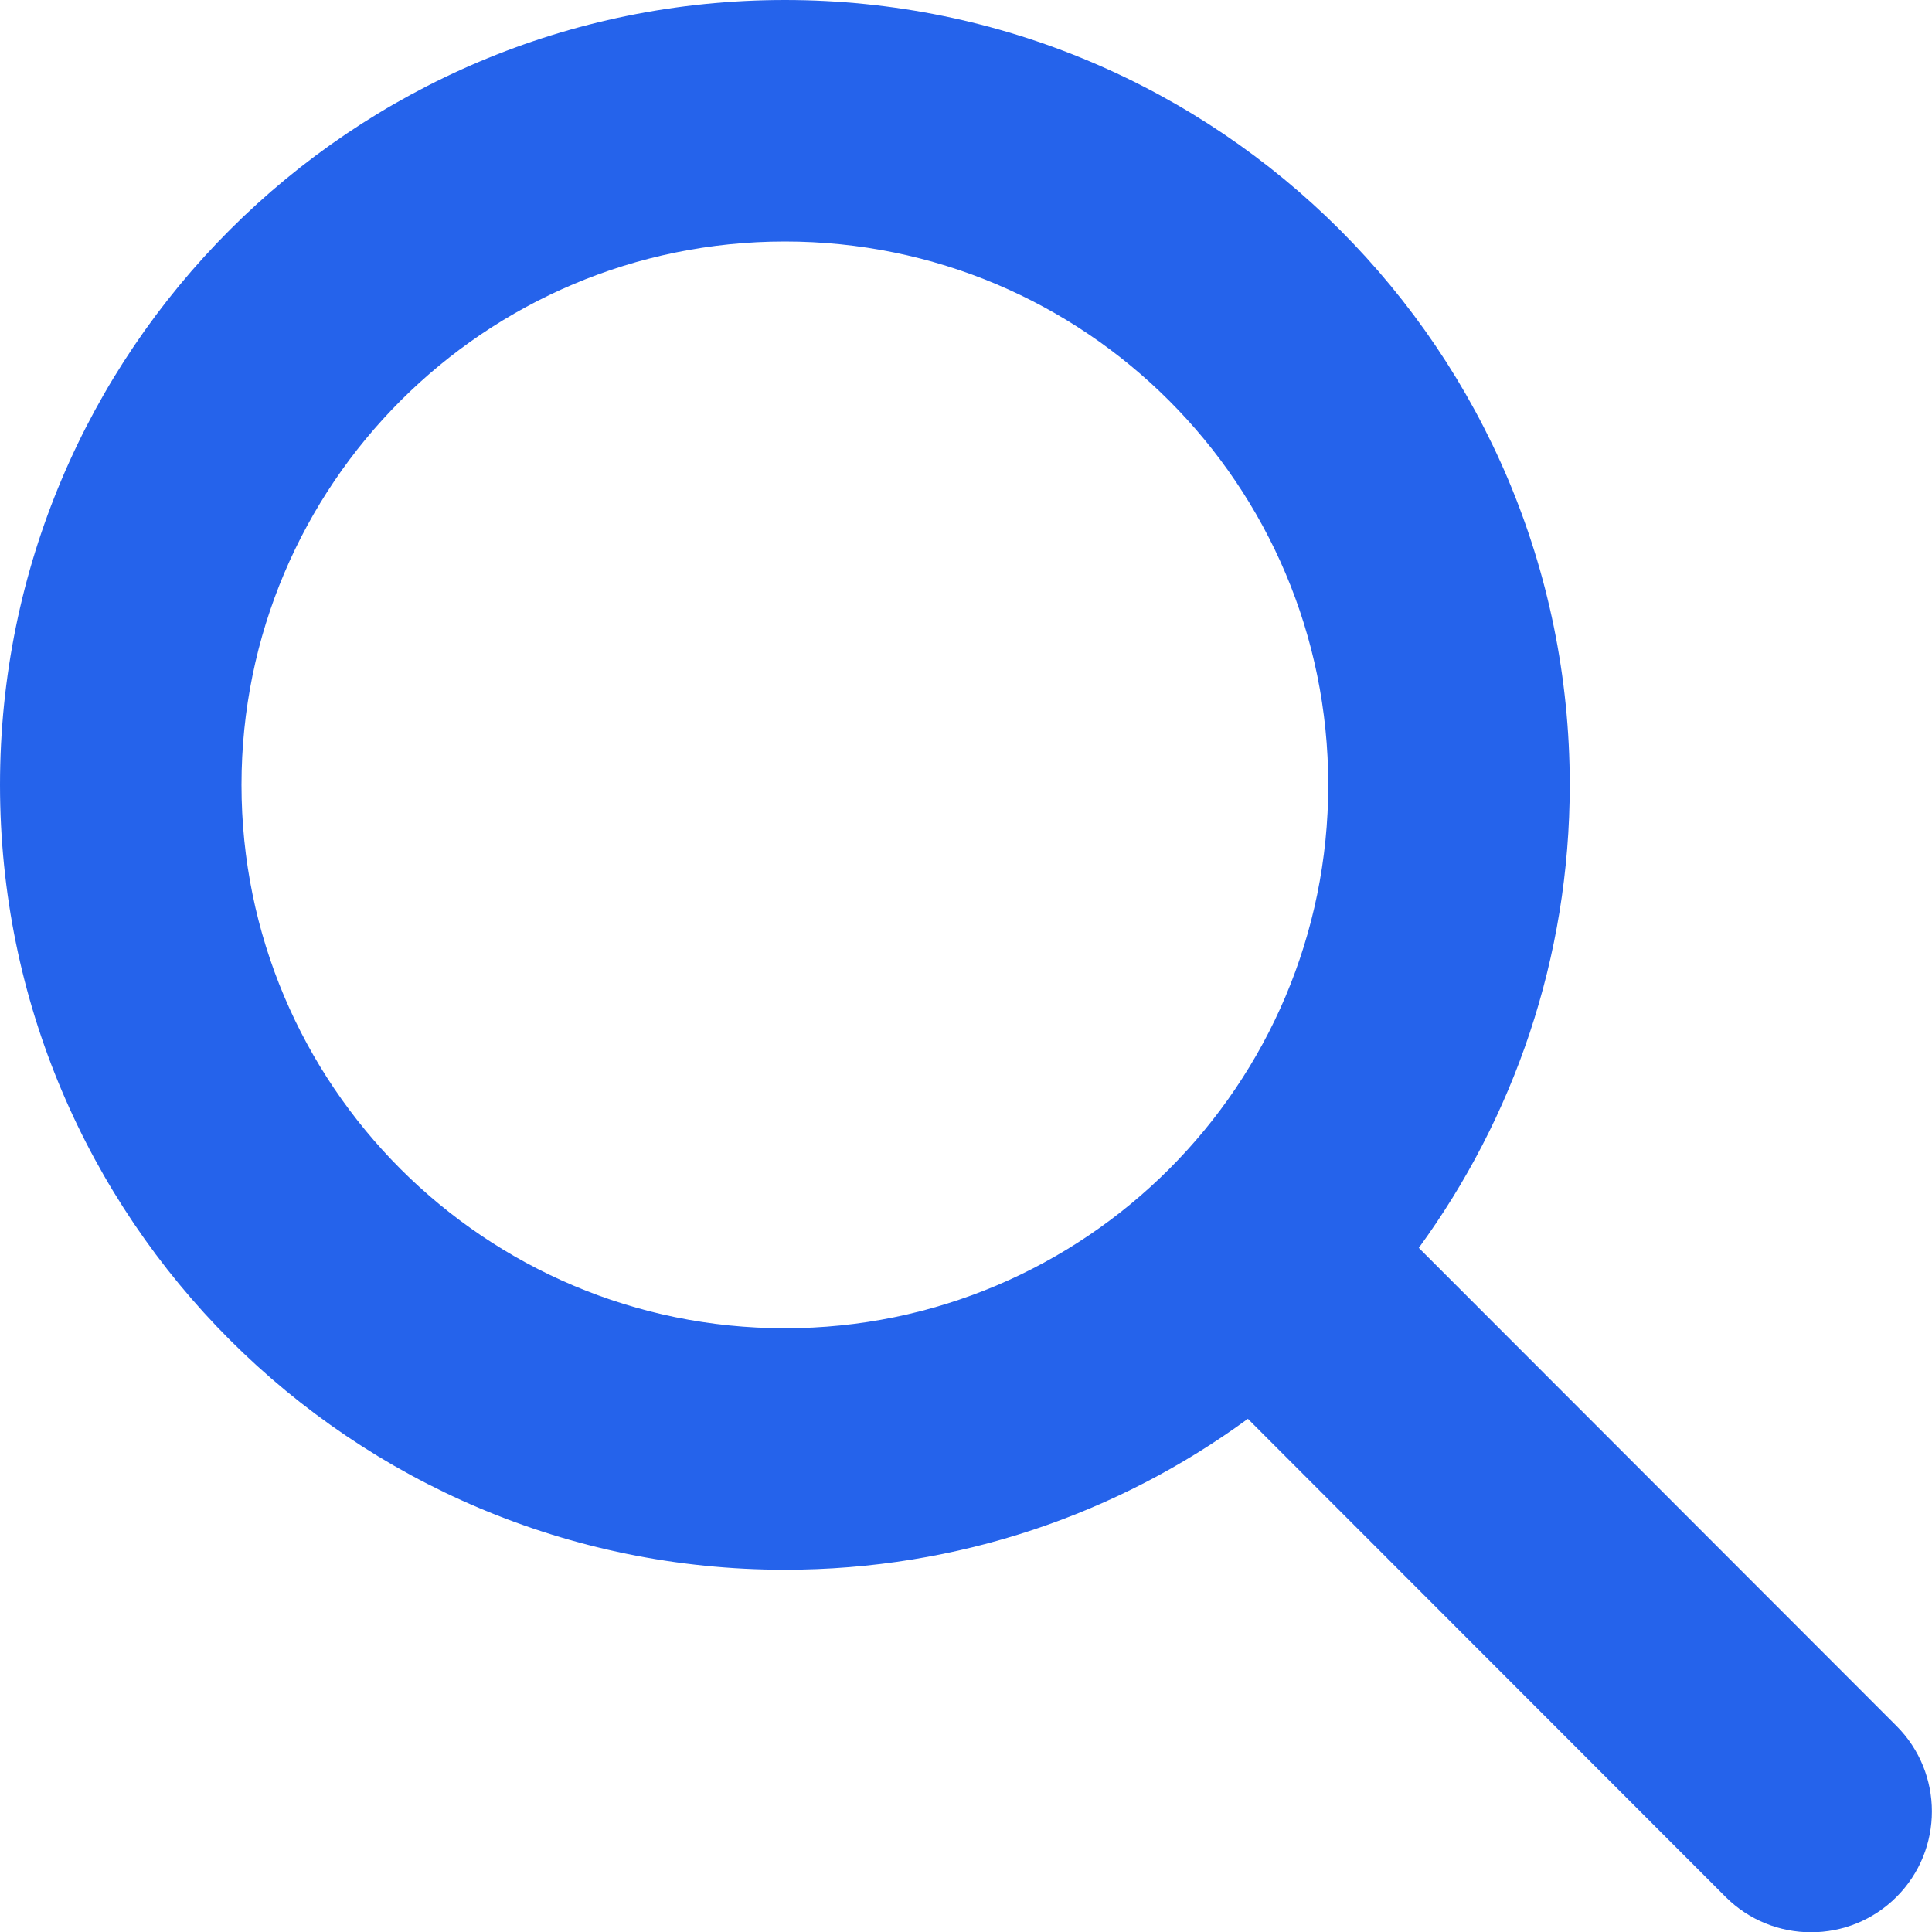
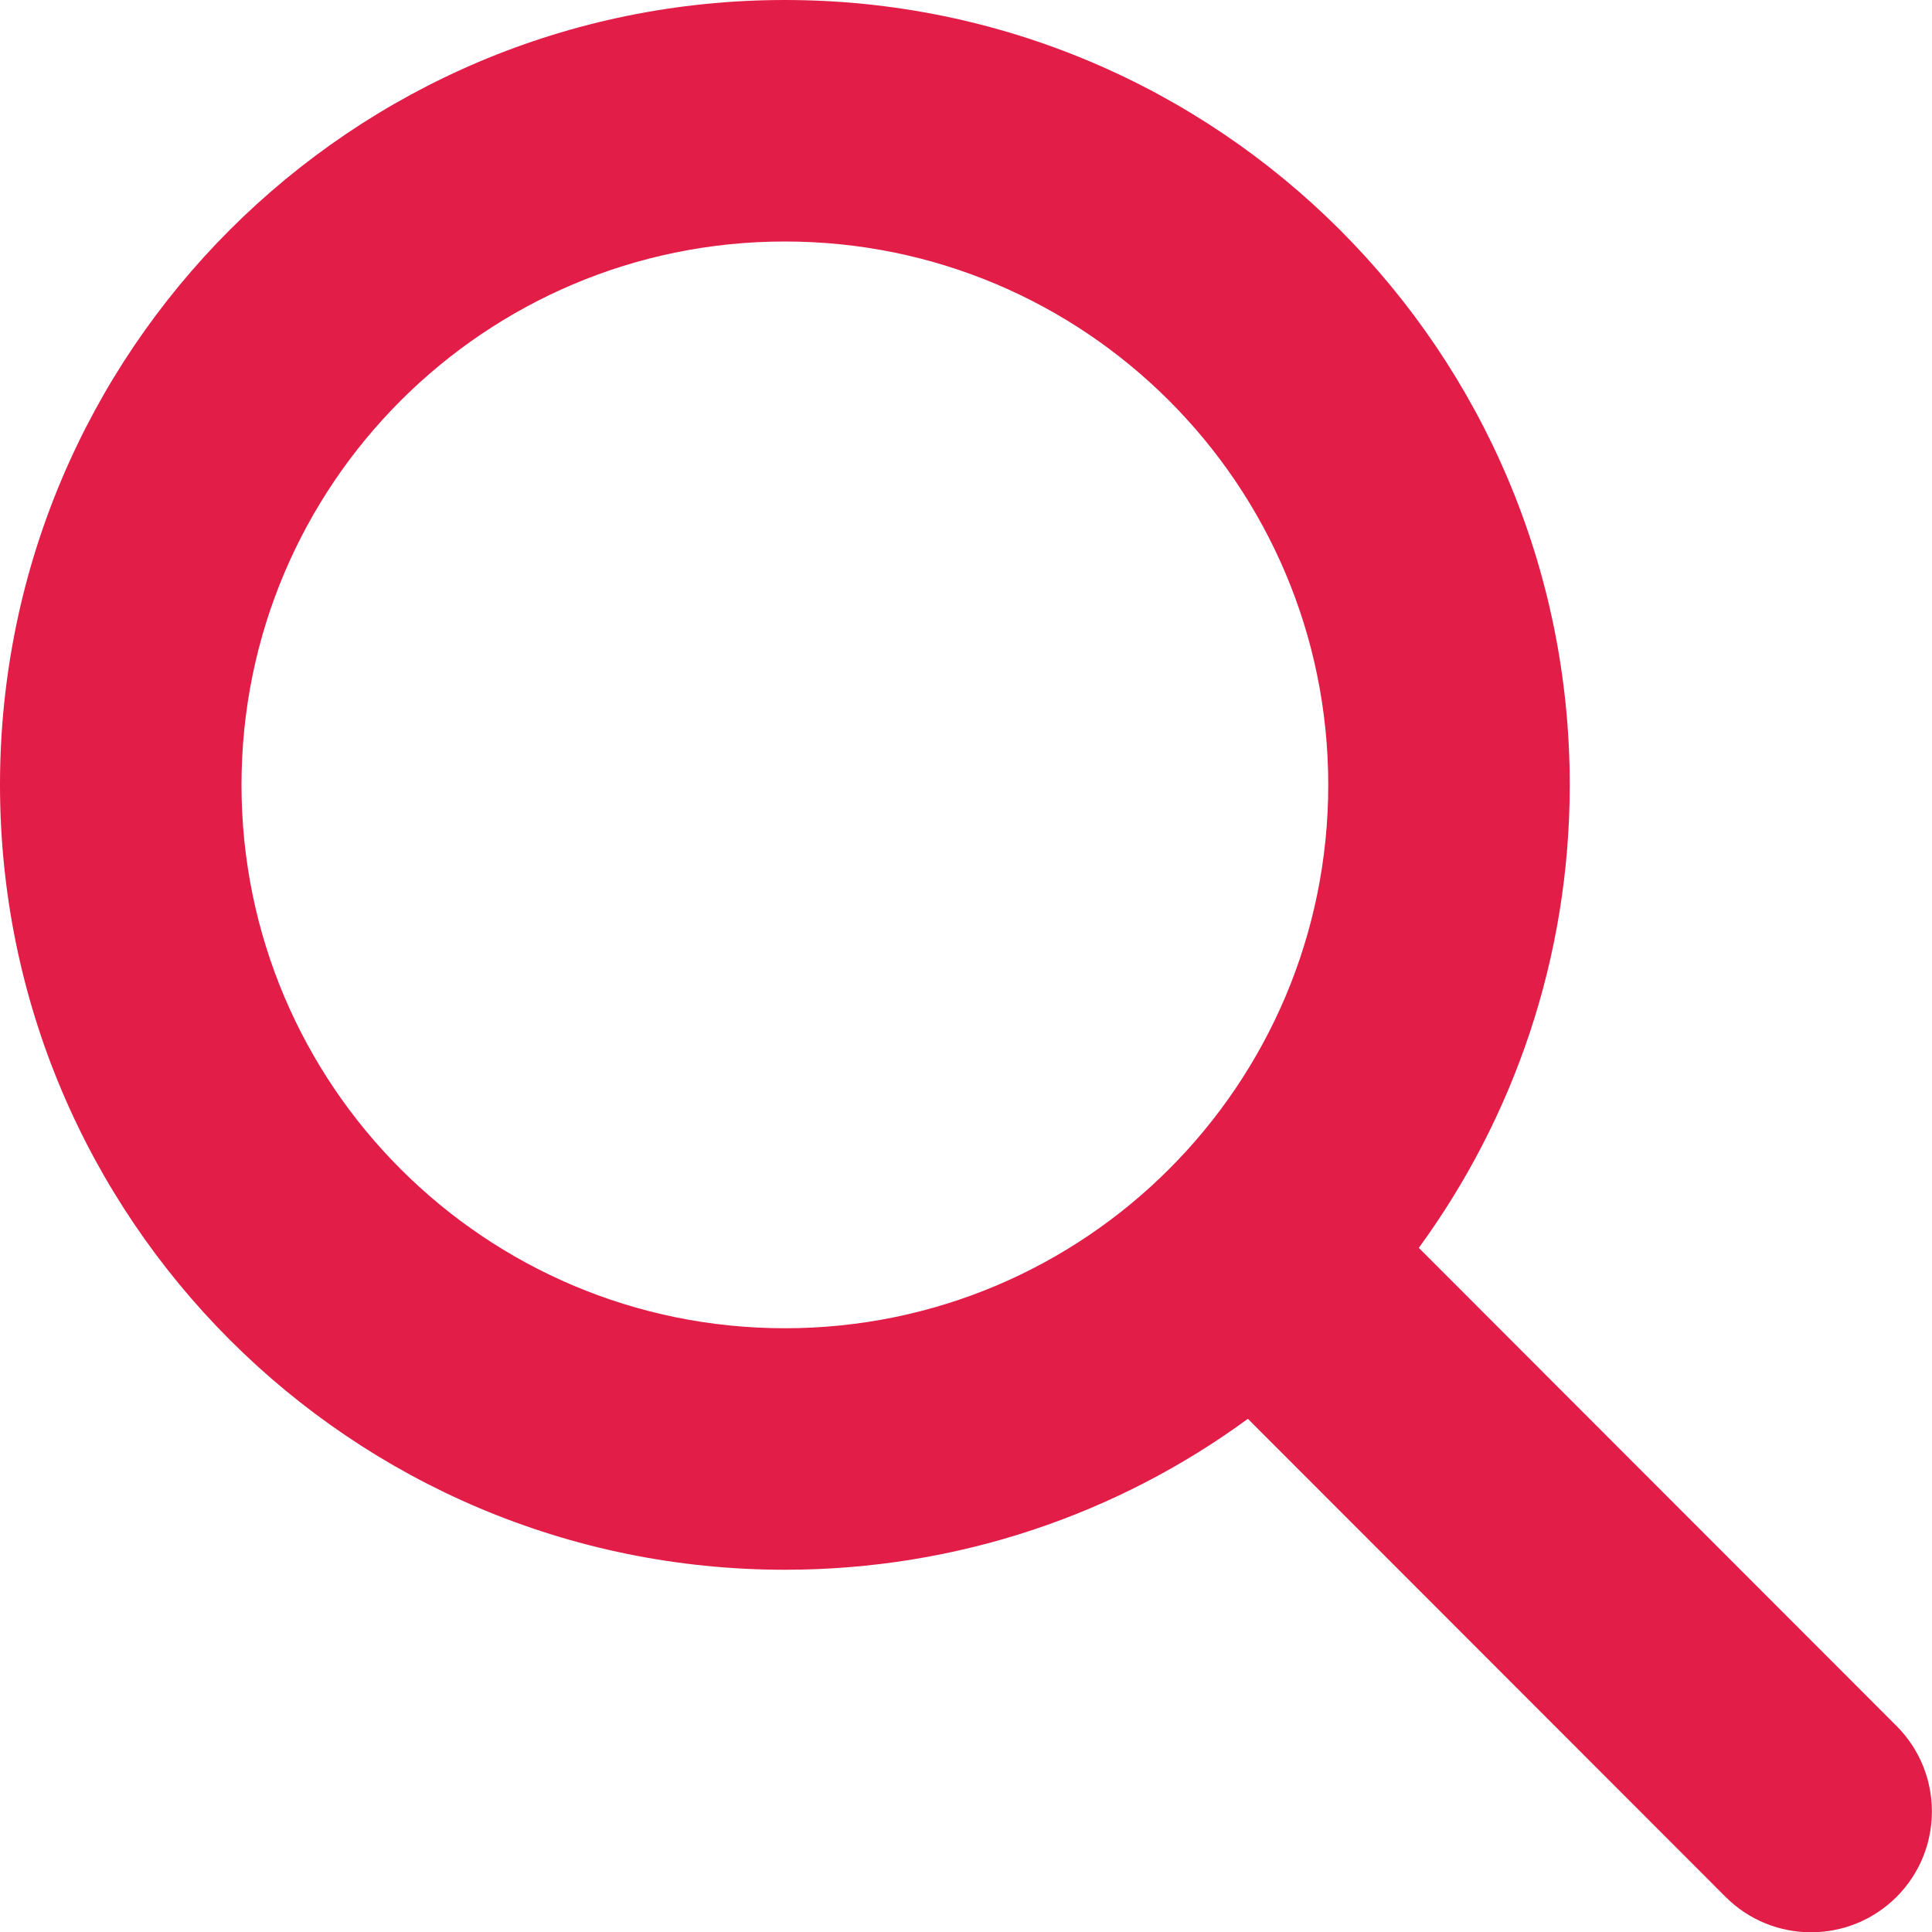
- <svg xmlns="http://www.w3.org/2000/svg" viewBox="0 0 512 512" fill="#2563eb">
+ <svg xmlns="http://www.w3.org/2000/svg" viewBox="0 0 512 512" fill="#e11d48">
  <path d="M416 208c0 45.9-14.9 88.3-40 122.7L502.6 457.4c12.5 12.5 12.5 32.8 0 45.3s-32.8 12.5-45.3 0L330.7 376c-34.4 25.2-76.8 40-122.7 40C93.1 416 0 322.9 0 208S93.1 0 208 0S416 93.1 416 208zM208 352a144 144 0 1 0 0-288 144 144 0 1 0 0 288z" />
</svg>
